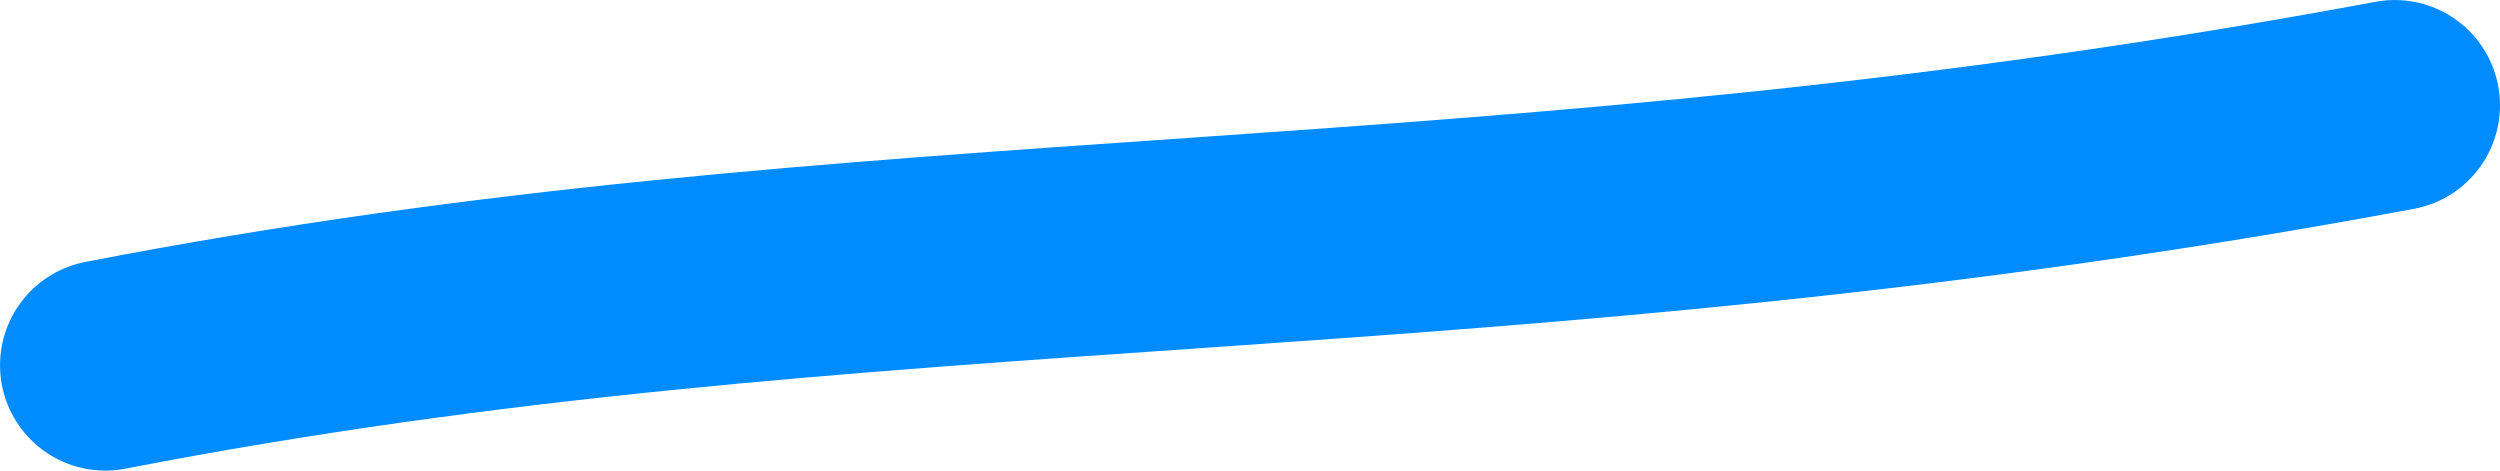
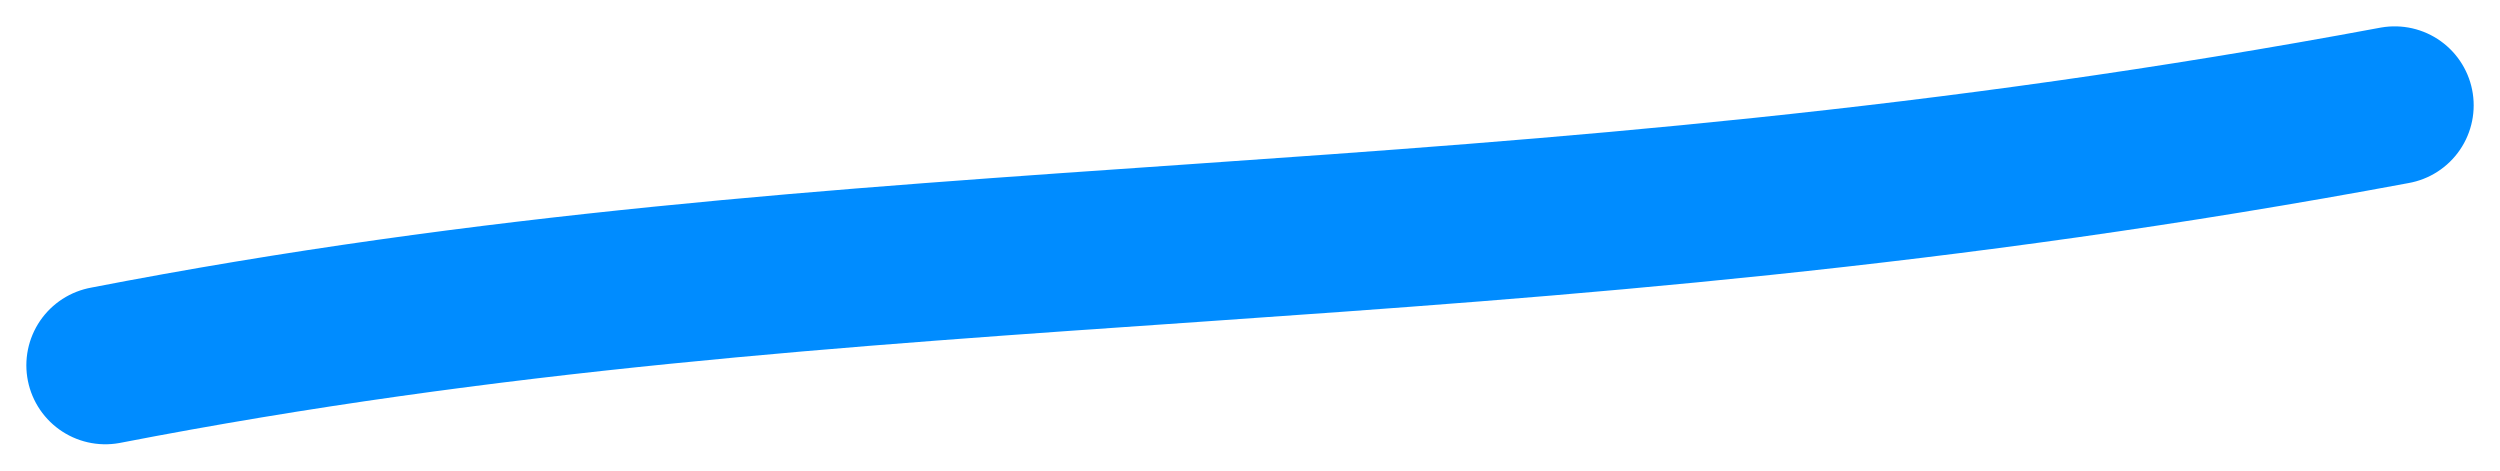
<svg xmlns="http://www.w3.org/2000/svg" preserveAspectRatio="none" overflow="visible" style="display: block;" width="94.975" height="17.879" viewBox="0 0 94.975 17.879" fill="none">
-   <path id="Vector 234257353" d="M4.001 13.878C33.352 8.185 56.444 10.445 90.975 4.001" stroke="#008CFF" stroke-width="8" stroke-linecap="round" stroke-linejoin="round" />
+   <path id="Vector 234257353" d="M4.001 13.878C33.352 8.185 56.444 10.445 90.975 4.001" stroke="#008CFF" stroke-width="6" stroke-linecap="round" stroke-linejoin="round" />
</svg>
